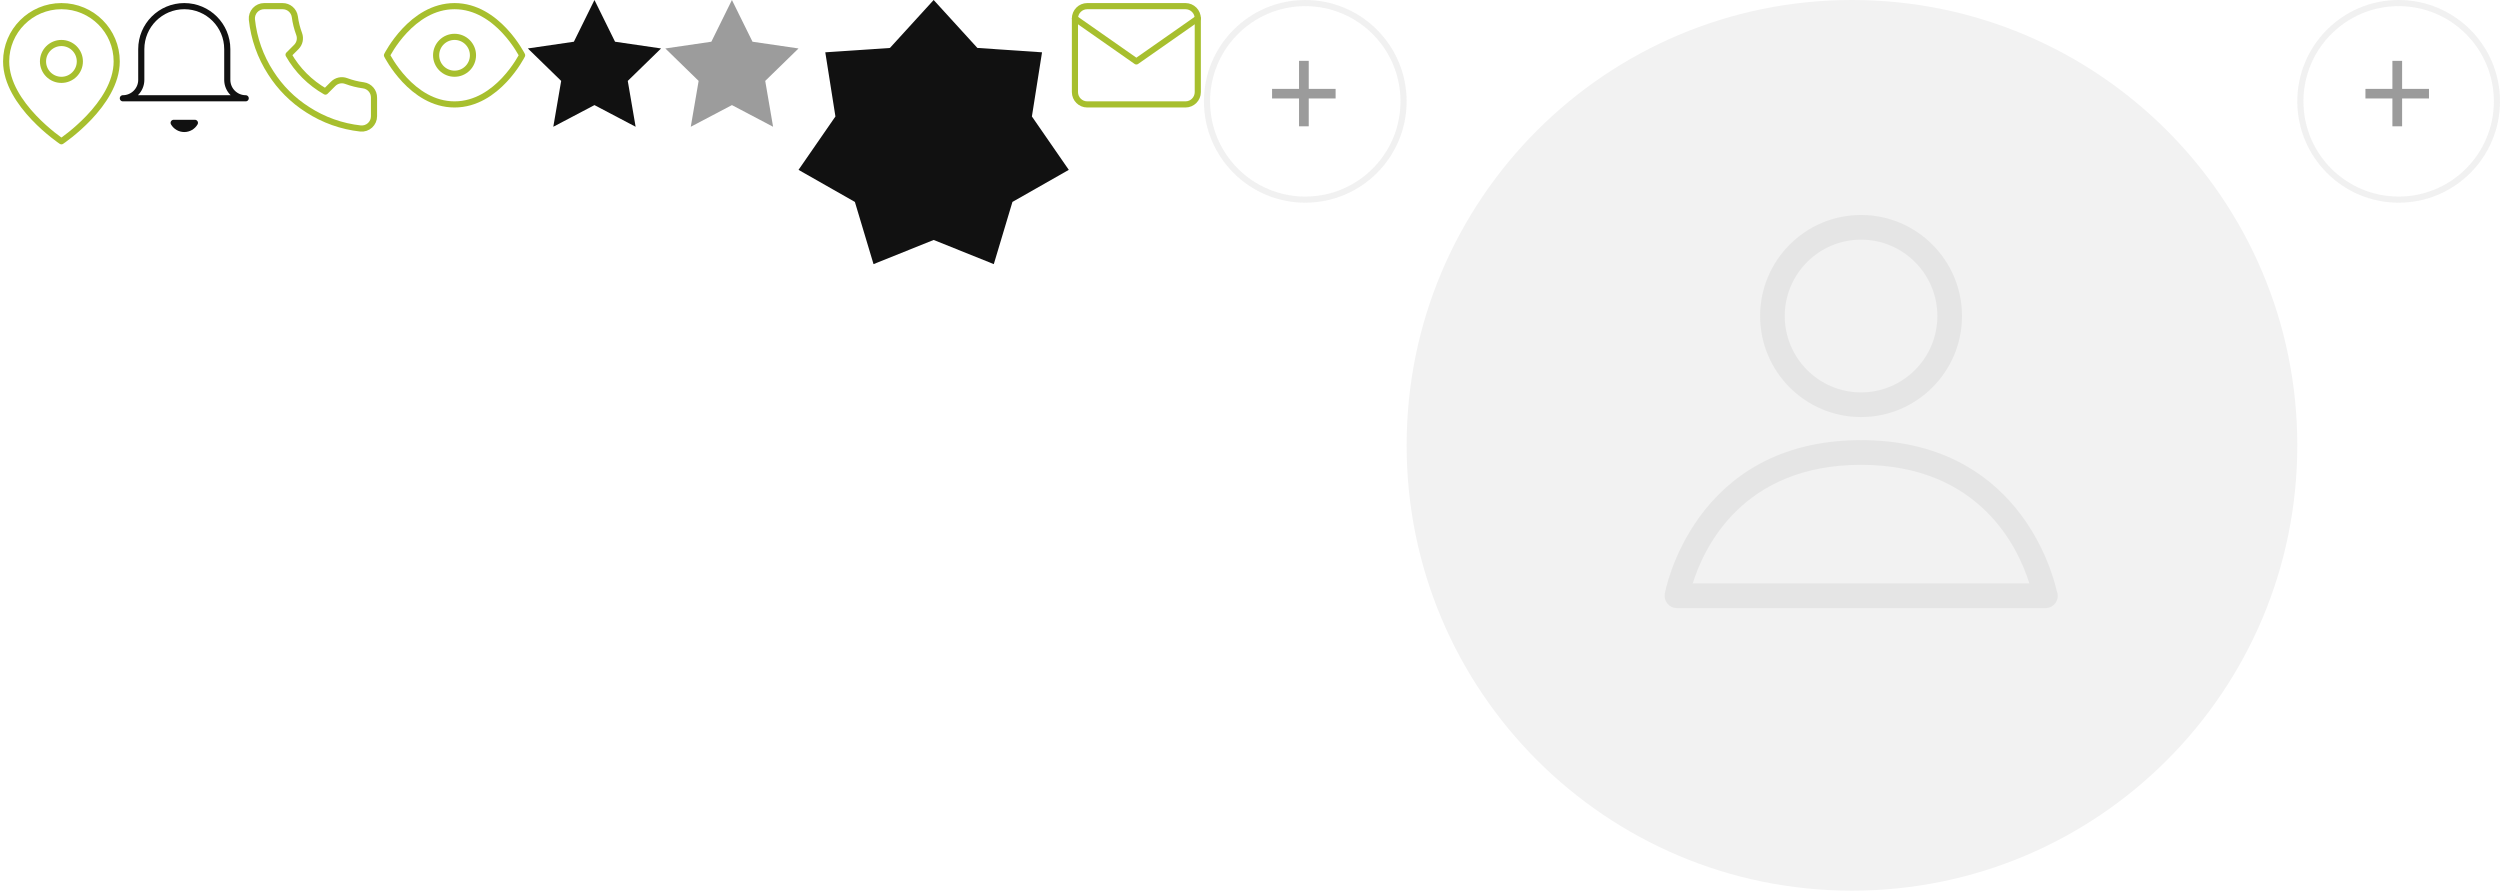
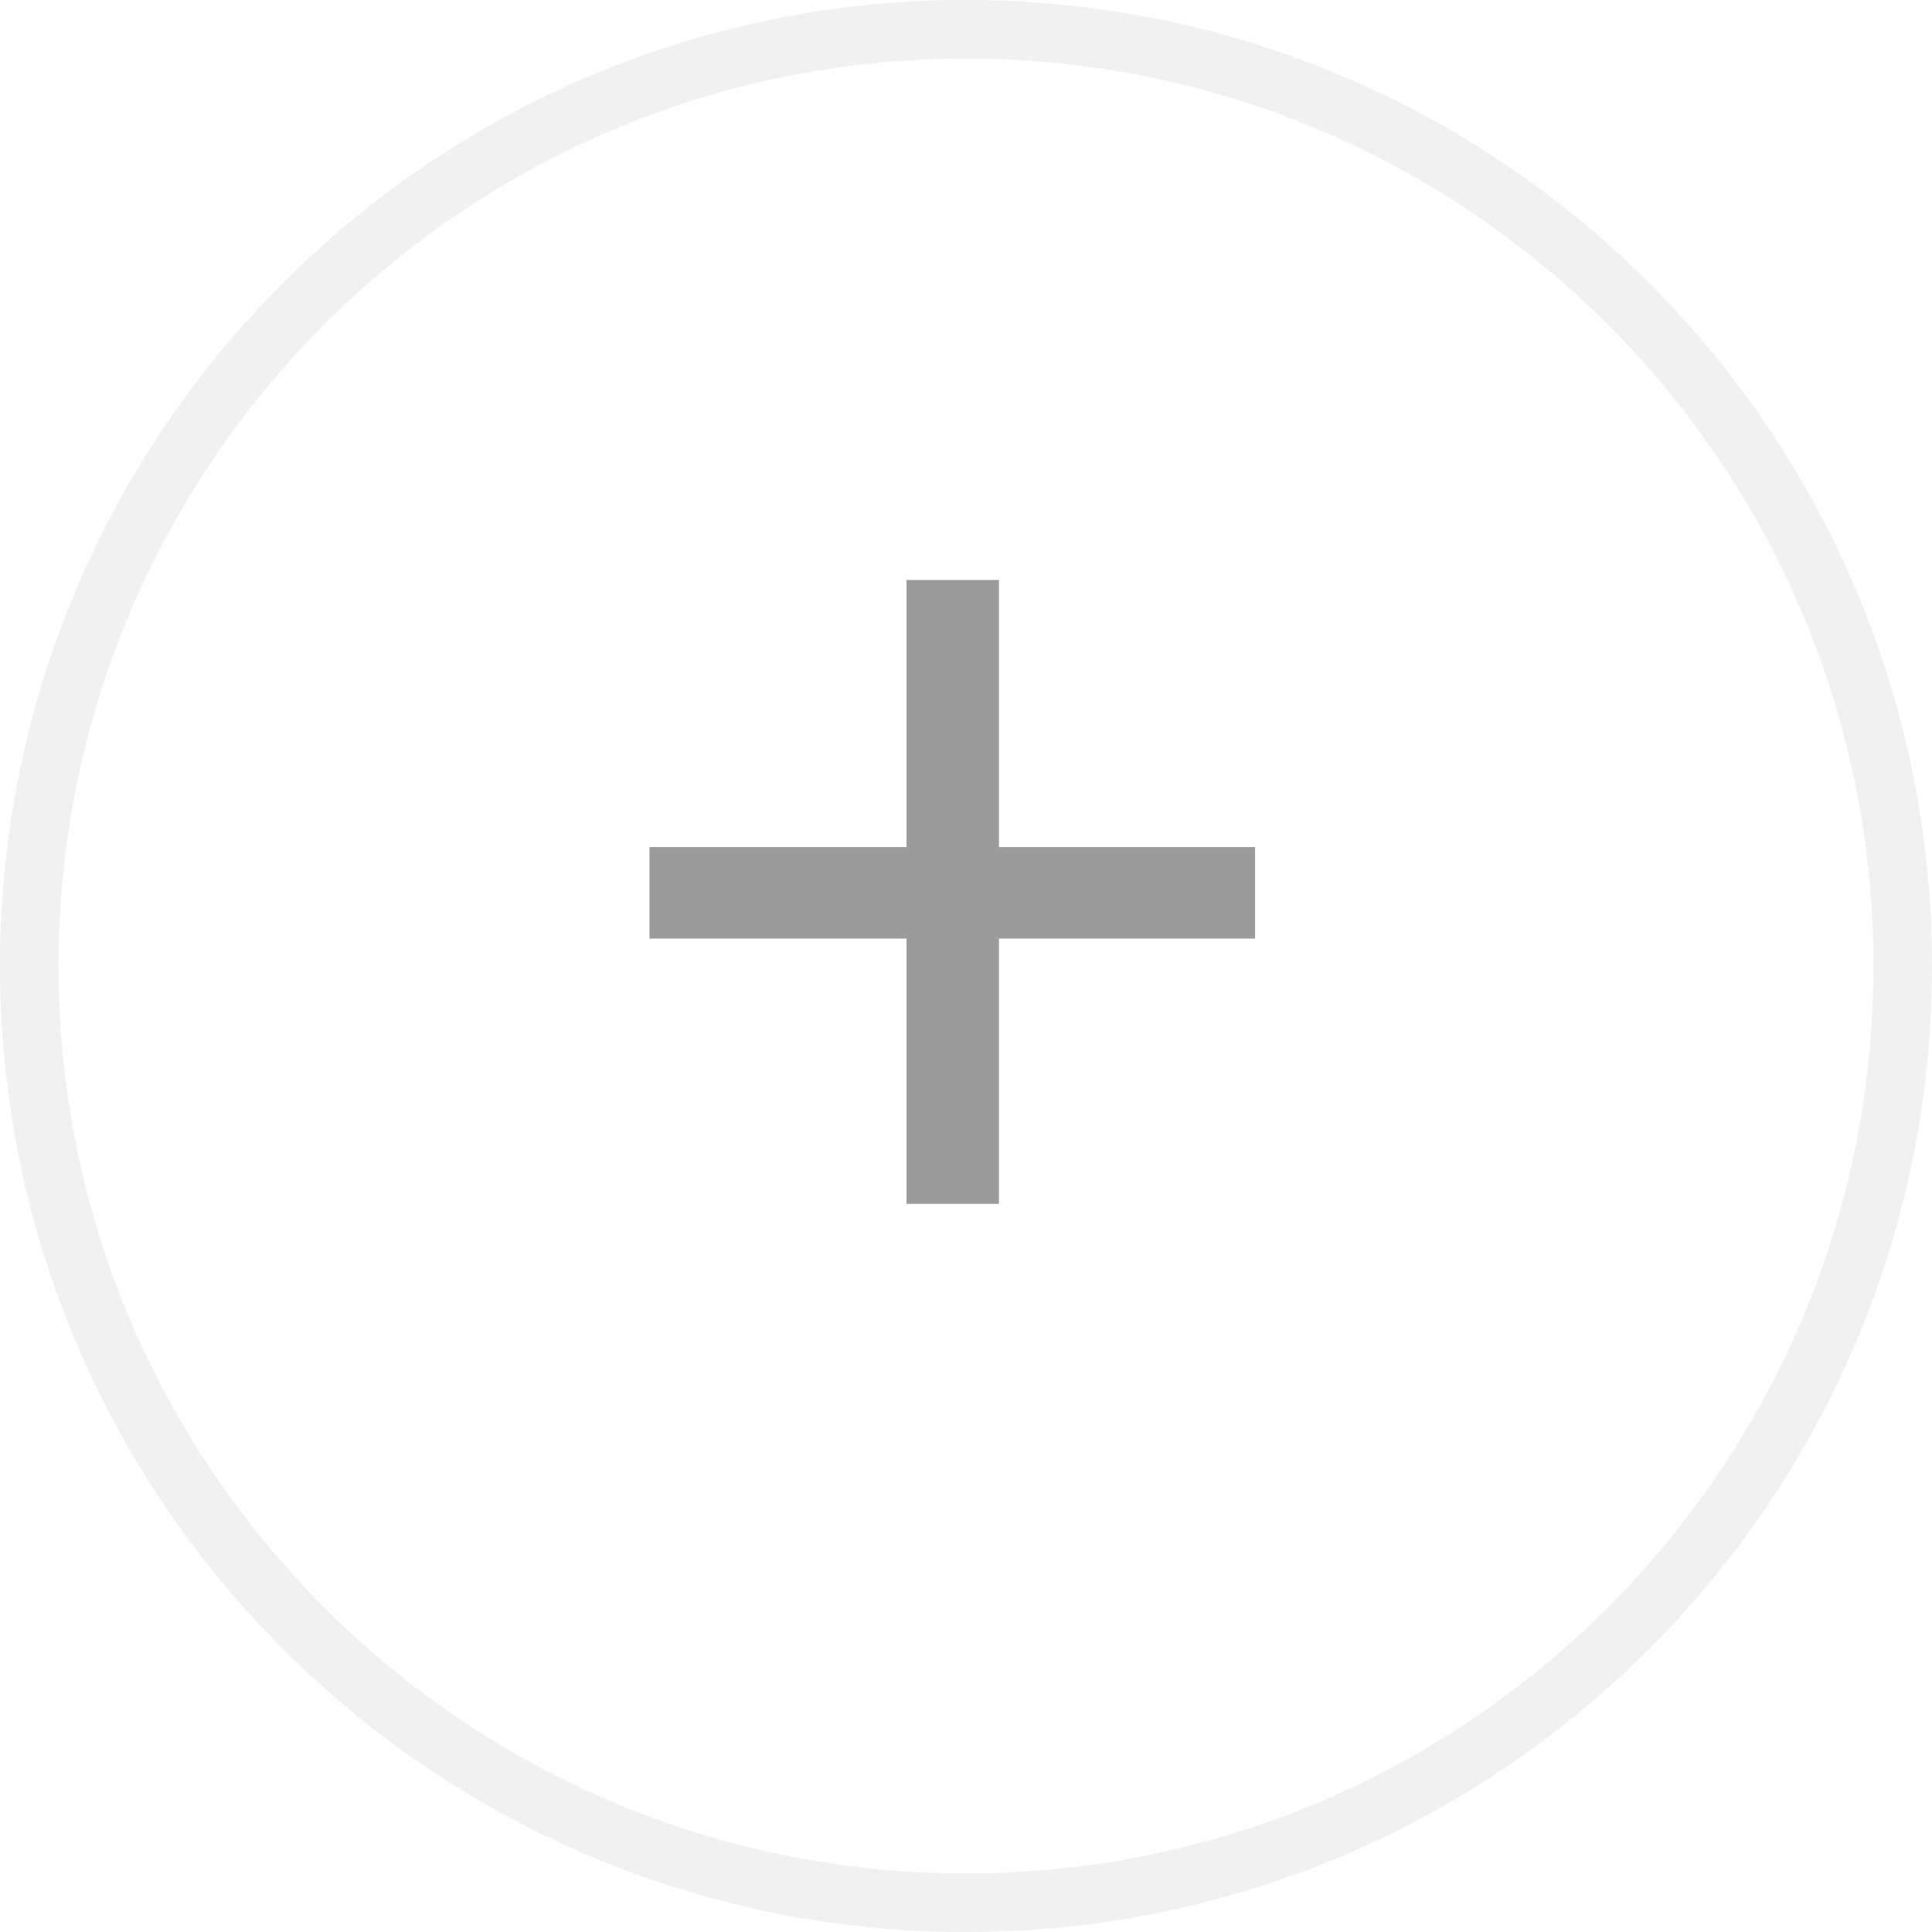
- <svg xmlns="http://www.w3.org/2000/svg" width="407" height="145" viewBox="0 0 407 145">
+ <svg xmlns="http://www.w3.org/2000/svg" width="33" height="33" viewBox="0 0 33 33">
  <g transform="translate(0 0)">
-     <g class="nc-icon-wrapper">
-       <g fill="none" fill-rule="evenodd" stroke="#A7BF2E" stroke-linecap="round" stroke-linejoin="round" transform="translate(1 1)">
-         <path d="M18 9c0 7-9 13-9 13S0 16 0 9a9 9 0 0 1 18 0z" />
-         <circle cx="9" cy="9" r="3" />
-       </g>
-     </g>
-   </g>
-   <g transform="translate(20 0)">
-     <g class="nc-icon-wrapper" fill="#111111">
-       <path fill="none" fill-rule="evenodd" stroke="#111111" stroke-linecap="round" stroke-linejoin="round" d="M20 16H0a3 3 0 0 0 3-3V8a7 7 0 0 1 14 0v5a3 3 0 0 0 3 3zm-8.27 4a2 2 0 0 1-3.46 0h3.46z" />
-     </g>
-   </g>
-   <g transform="translate(40 0)">
-     <g class="nc-icon-wrapper">
-       <path fill="none" fill-rule="evenodd" stroke="#A7BF2E" stroke-linecap="round" stroke-linejoin="round" d="M20.888 15.92v3a2 2 0 0 1-2.18 2 19.79 19.79 0 0 1-8.63-3.07 19.5 19.5 0 0 1-6-6 19.79 19.79 0 0 1-3.07-8.67A2 2 0 0 1 2.998 1h3a2 2 0 0 1 2 1.72c.127.96.362 1.903.7 2.81a2 2 0 0 1-.45 2.11l-1.27 1.27a16 16 0 0 0 6 6l1.27-1.27a2 2 0 0 1 2.11-.45c.907.339 1.85.573 2.81.7a2 2 0 0 1 1.72 2.03z" />
-     </g>
-   </g>
-   <g transform="translate(62 0)">
-     <g class="nc-icon-wrapper">
-       <g fill="none" fill-rule="evenodd" stroke="#A7BF2E" stroke-linecap="round" stroke-linejoin="round" transform="translate(1 1)">
-         <path d="M0 8s4-8 11-8 11 8 11 8-4 8-11 8S0 8 0 8z" />
-         <circle cx="11" cy="8" r="3" />
-       </g>
-     </g>
-   </g>
-   <g transform="translate(86 0)">
-     <g class="nc-icon-wrapper" fill="#111111">
-       <path fill="#111111" fill-rule="evenodd" d="M10.778 0l3.35 6.792 7.493 1.096-5.421 5.284 1.279 7.465-6.7-3.527-6.701 3.527 1.28-7.465-5.422-5.284 7.492-1.096z" />
-     </g>
-   </g>
-   <g transform="translate(108 0)">
-     <g class="nc-icon-wrapper" fill="#111111">
-       <path fill="#111111" fill-opacity=".787" fill-rule="evenodd" d="M11.158 0l3.35 6.792L22 7.888l-5.421 5.284 1.28 7.465-6.701-3.527-6.7 3.527 1.278-7.465-5.42-5.284 7.491-1.096z" opacity=".524" />
-     </g>
-   </g>
-   <g transform="translate(130 0)">
-     <g class="nc-icon-wrapper" fill="#111111">
-       <path fill="#111111" fill-rule="evenodd" d="M22 39.064L12.21 43 9.174 32.873 0 27.653l6.007-8.692-1.65-10.444 10.525-.712L22 0l7.118 7.805 10.525.712-1.65 10.444L44 27.653l-9.175 5.22L31.791 43z" />
-     </g>
-   </g>
-   <g transform="translate(174 0)">
-     <g class="nc-icon-wrapper">
-       <g fill="none" fill-rule="evenodd" stroke="#A7BF2E" stroke-linecap="round" stroke-linejoin="round">
-         <path d="M3 1h16c1.1 0 2 .9 2 2v12c0 1.1-.9 2-2 2H3c-1.1 0-2-.9-2-2V3c0-1.1.9-2 2-2z" />
-         <path d="M21 3l-10 7L1 3" />
-       </g>
-     </g>
-   </g>
-   <g transform="translate(196 0)">
-     <g class="nc-icon-wrapper">
-       <g fill="none" fill-rule="evenodd" opacity=".723">
-         <circle cx="16.5" cy="16.5" r="16" stroke="#B6B6B6" opacity=".263" />
-         <text fill="#757575" font-family="AvenirNext-Regular, Avenir Next" font-size="22" letter-spacing="-.647">
-           <tspan x="10" y="23">+</tspan>
-         </text>
-       </g>
-     </g>
-   </g>
-   <g transform="translate(229 0)">
-     <g class="nc-icon-wrapper">
-       <g fill="none" fill-rule="evenodd">
-         <circle cx="72.5" cy="72.5" r="72.5" fill="#F2F2F2" />
-         <path d="M105.834 96.199c-.767-3.404-6.562-24.541-31.855-24.541-27.372 0-31.908 24.748-31.951 24.999A2.006 2.006 0 0 0 44.004 99h59.992a2.005 2.005 0 0 0 1.838-2.801zm-59.259-1.211c1.742-5.632 7.977-19.317 27.403-19.317s25.662 13.685 27.404 19.317H46.575zm27.402-27.093c9.063 0 16.436-7.377 16.436-16.447C90.412 42.379 83.04 35 73.977 35c-9.06 0-16.43 7.379-16.43 16.447 0 9.071 7.37 16.448 16.43 16.448zm0-28.883c6.854 0 12.428 5.578 12.428 12.436 0 6.856-5.573 12.436-12.428 12.436-6.849 0-12.422-5.579-12.422-12.436 0-6.858 5.573-12.436 12.422-12.436z" fill="#1D1D1B" fill-rule="nonzero" opacity=".065" />
-       </g>
-     </g>
-   </g>
-   <g transform="translate(374 0)">
    <g class="nc-icon-wrapper">
      <g fill="none" fill-rule="evenodd" opacity=".723">
        <circle cx="16.5" cy="16.5" r="16" stroke="#B6B6B6" opacity=".263" />
        <text fill="#757575" font-family="AvenirNext-Regular, Avenir Next" font-size="22" letter-spacing="-.647">
          <tspan x="10" y="23">+</tspan>
        </text>
      </g>
    </g>
  </g>
</svg>
